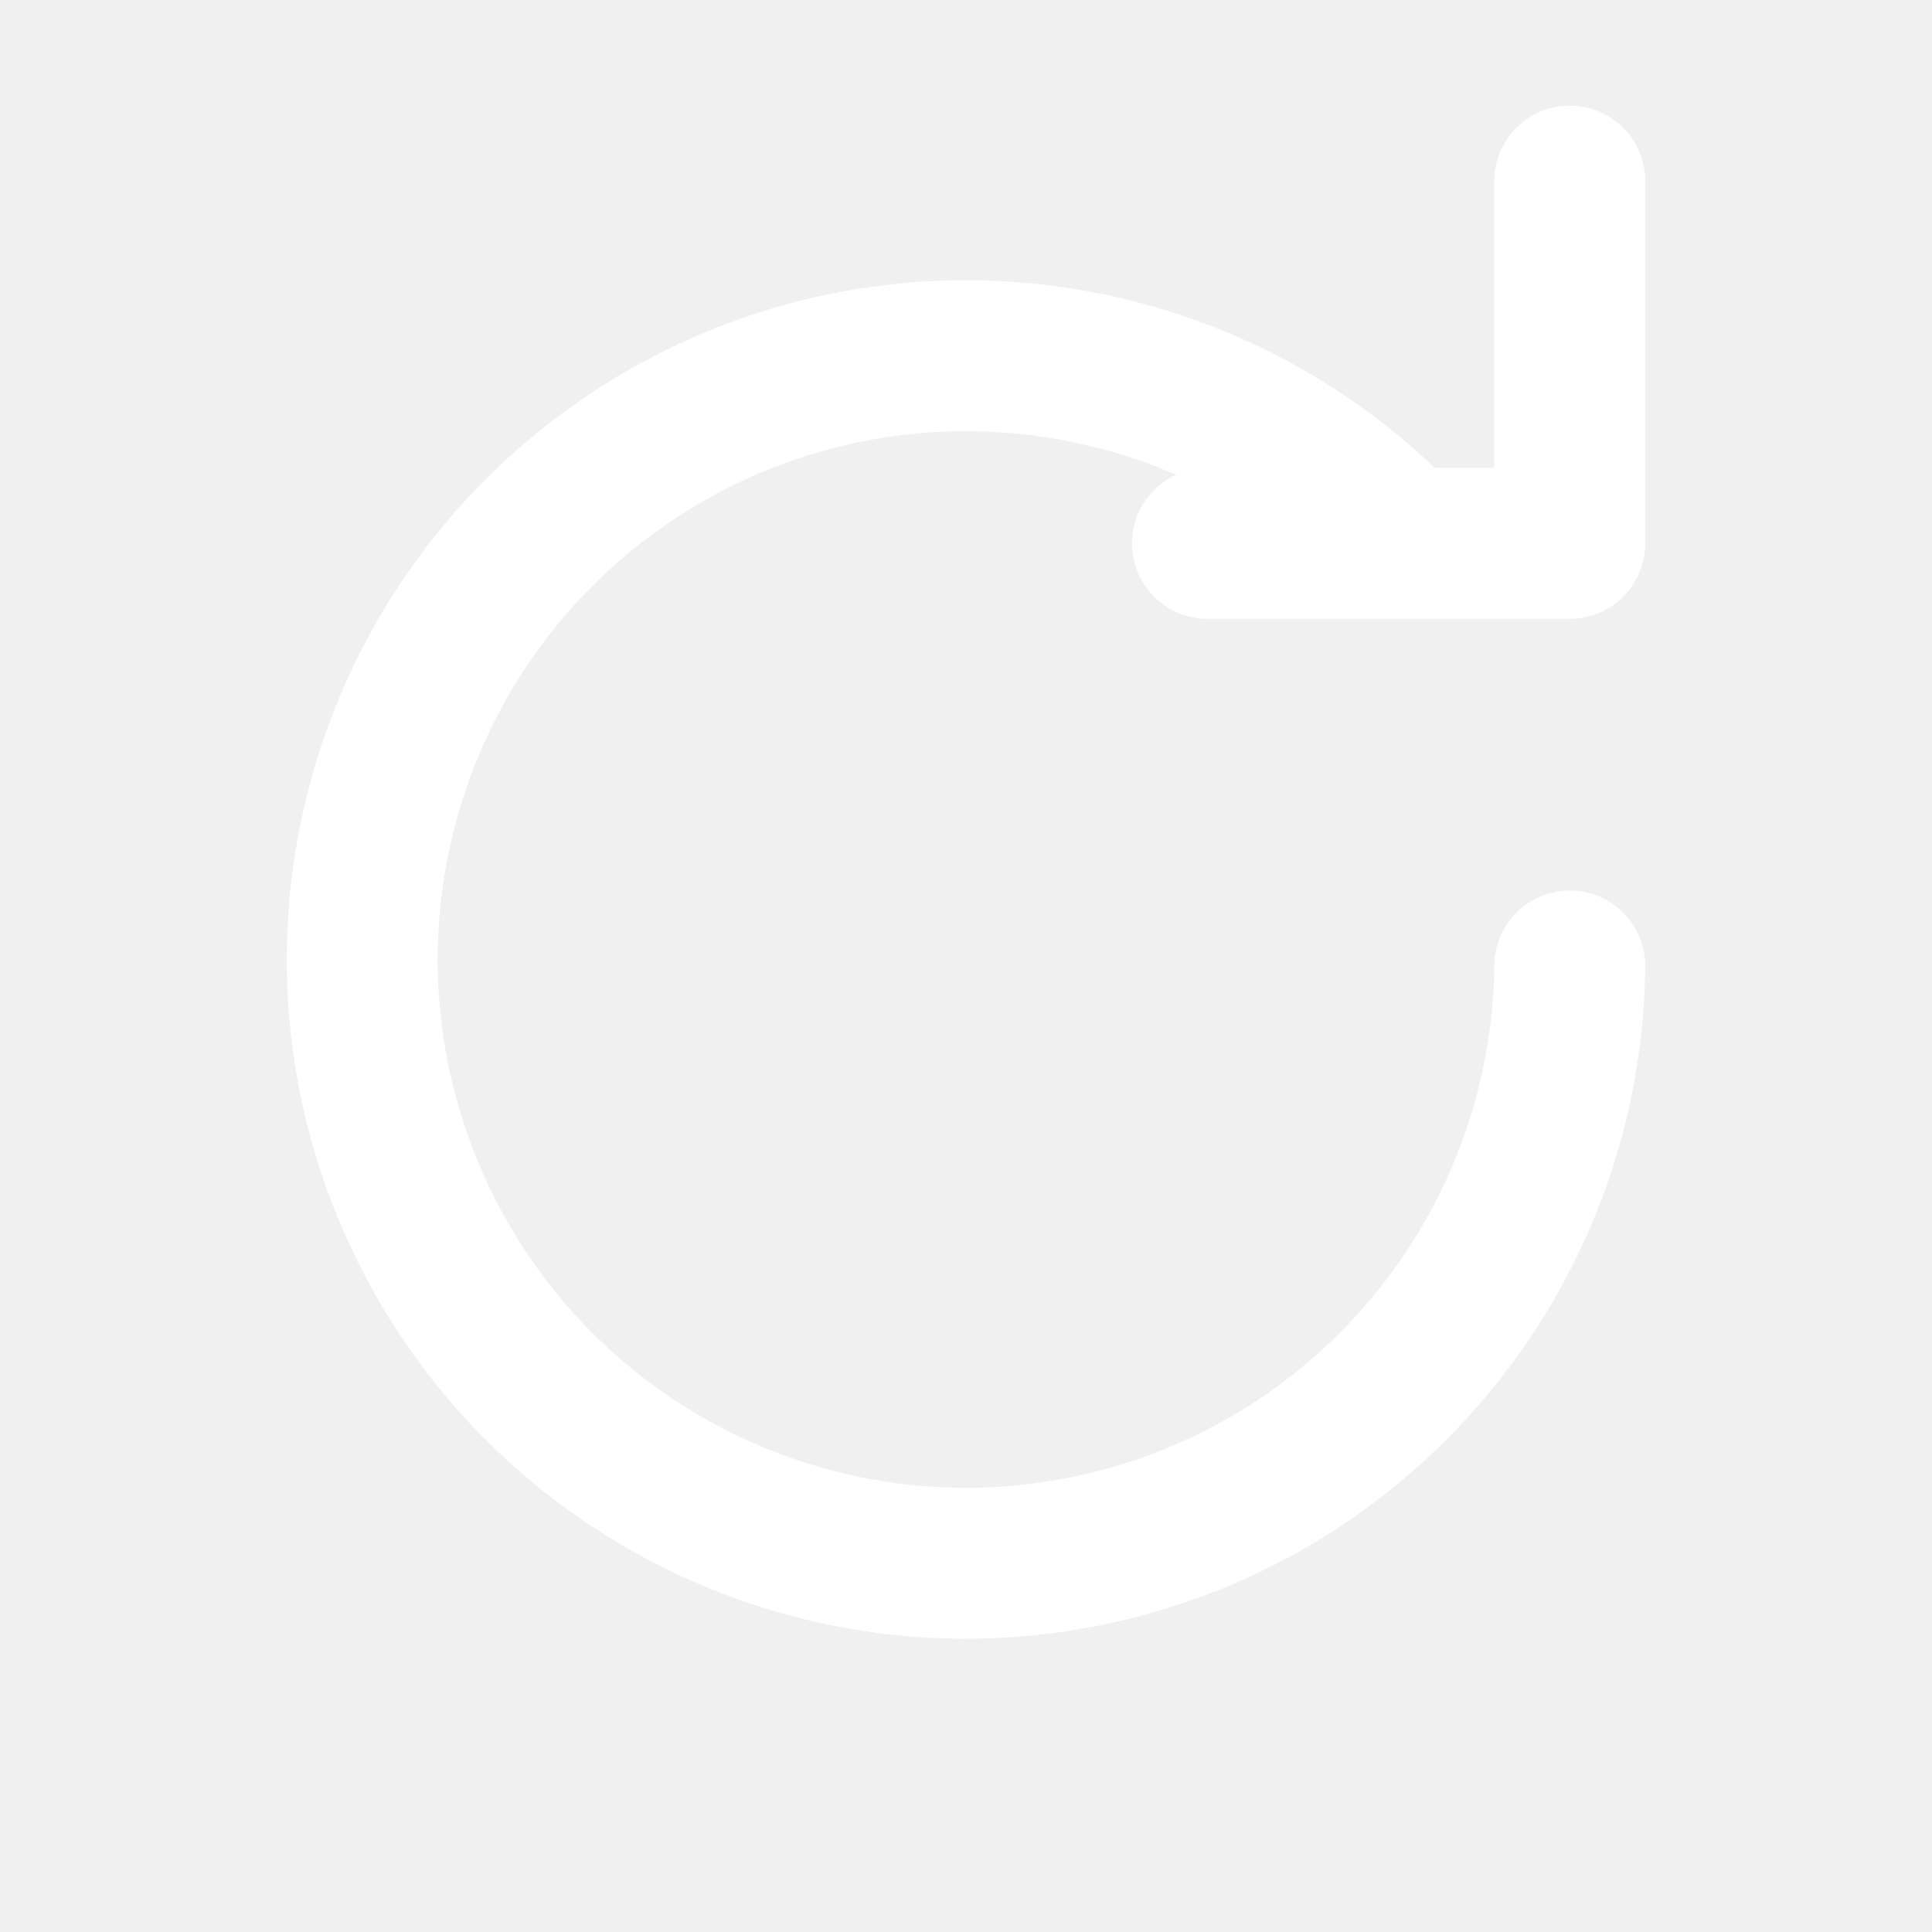
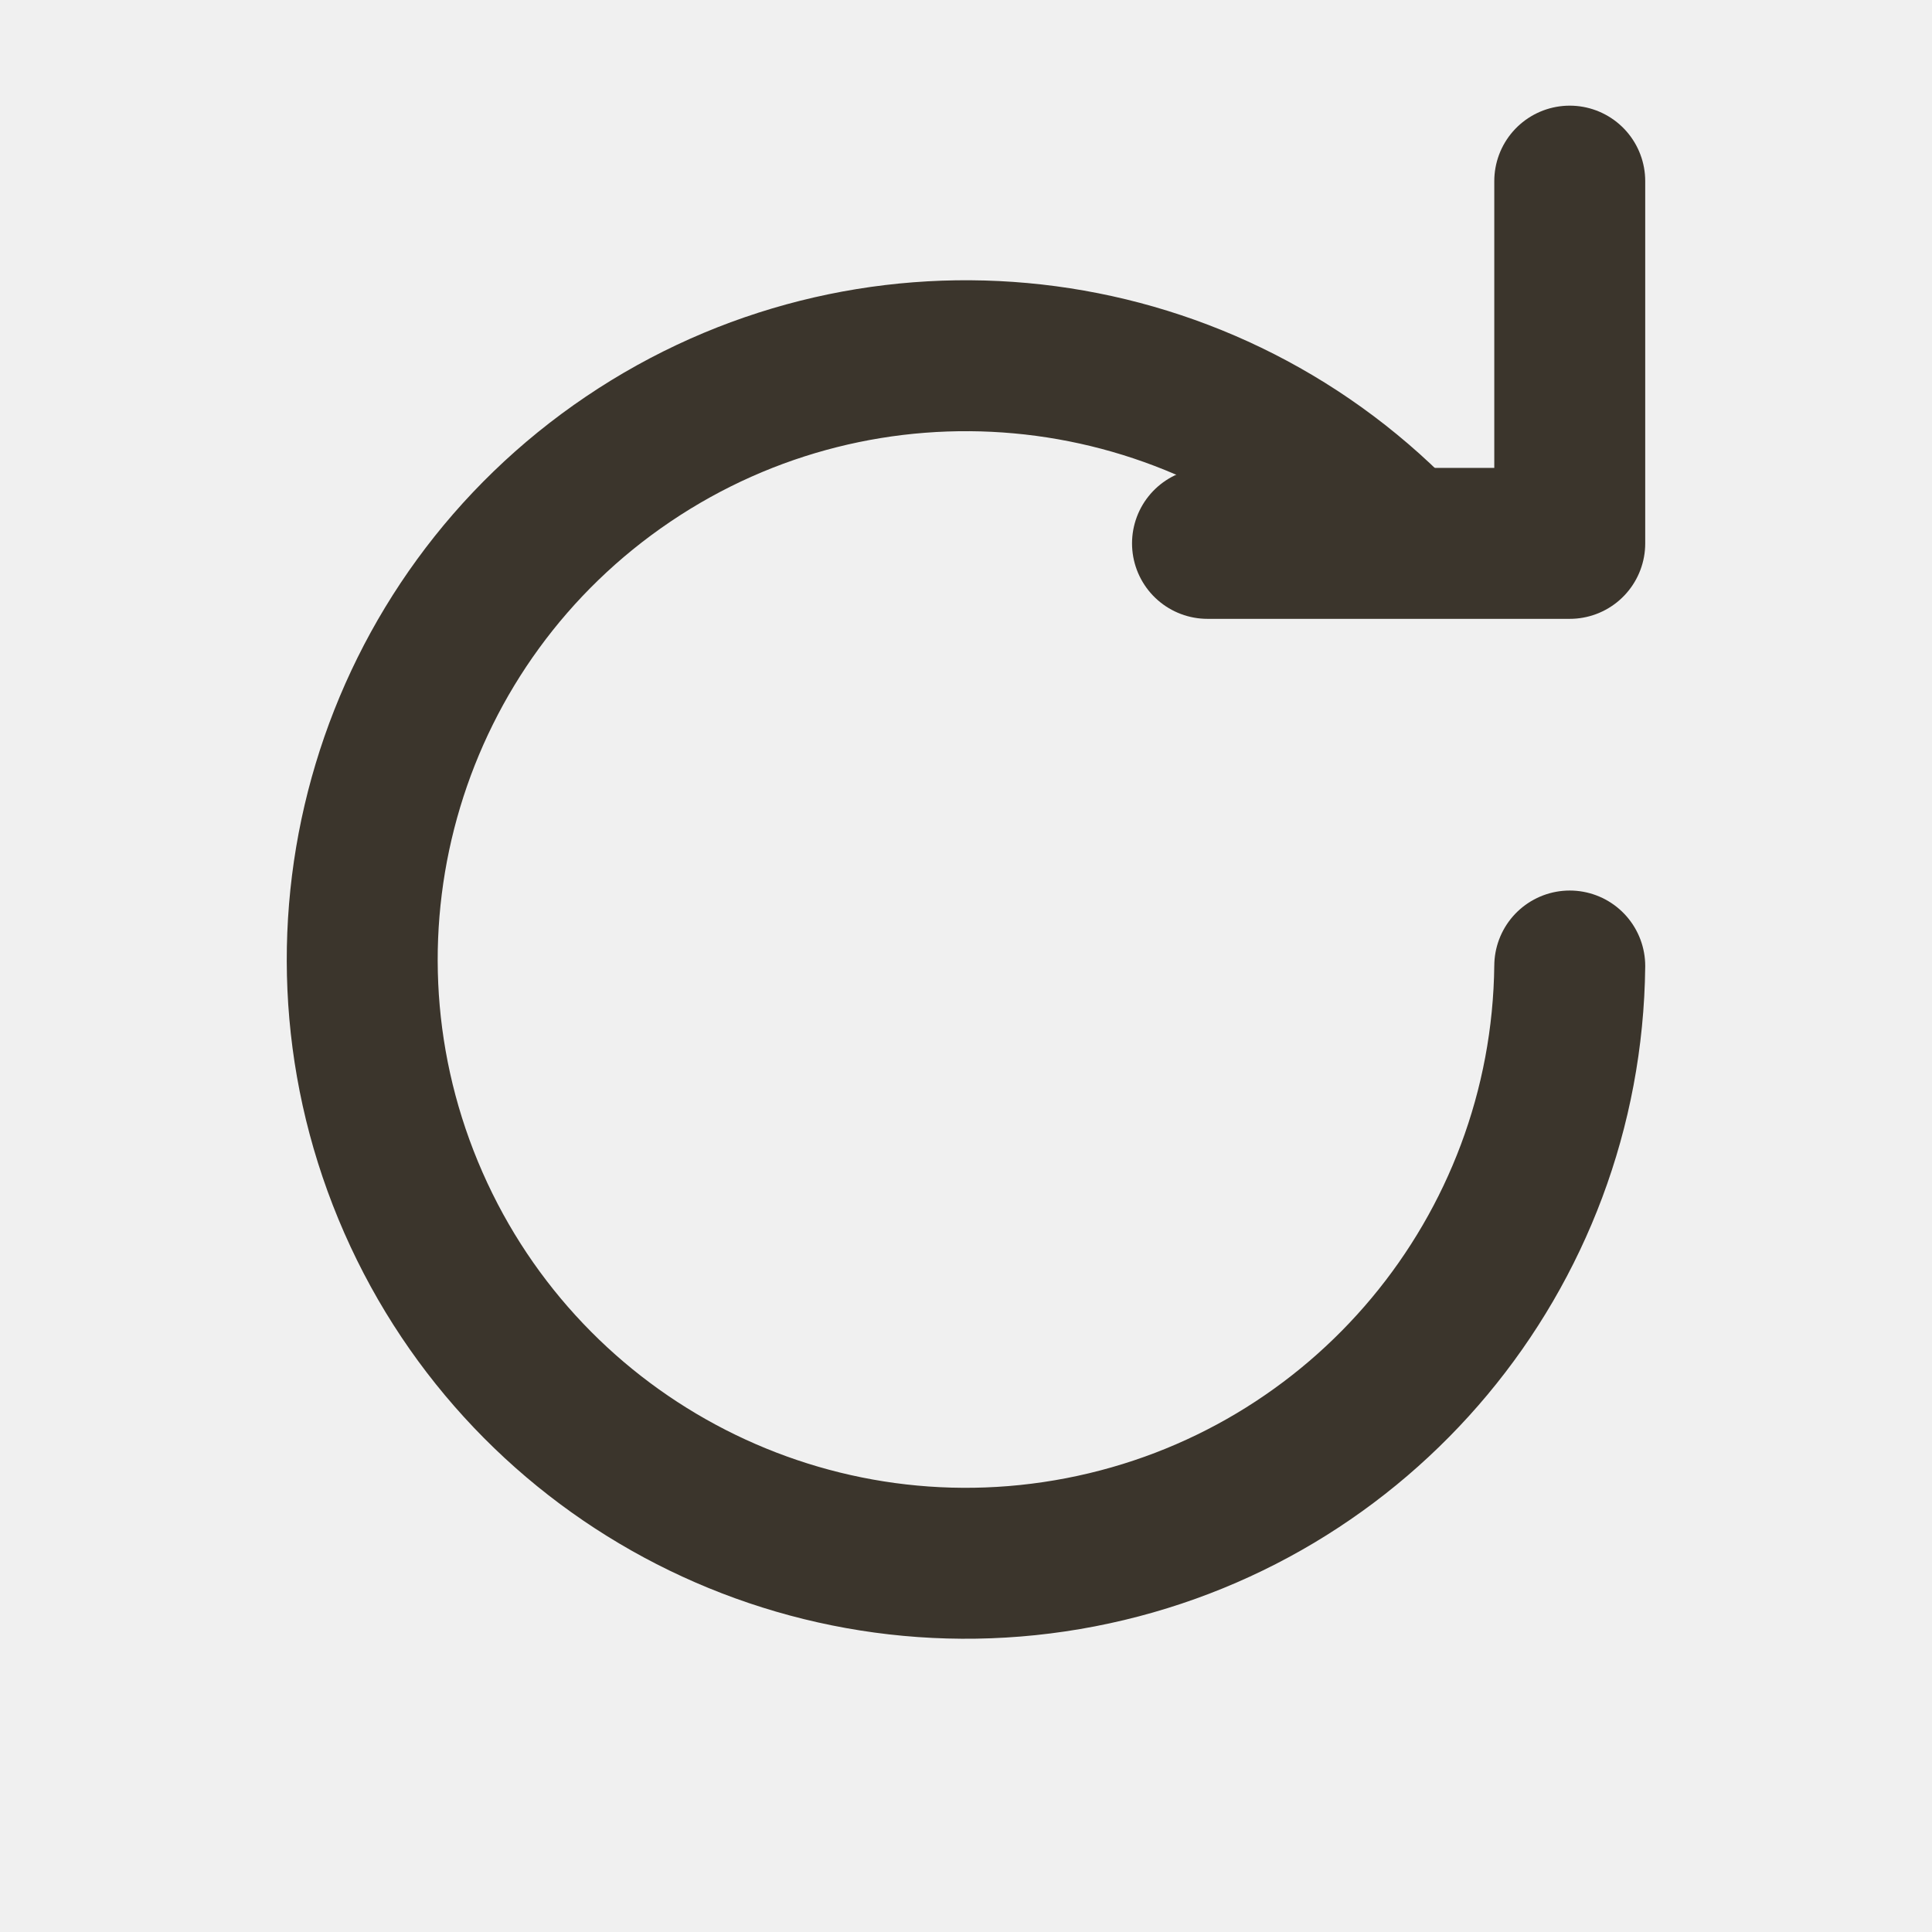
<svg xmlns="http://www.w3.org/2000/svg" viewBox="0 0 64 64">
-   <path d="M52 32a20 20 0 1 1-6-14.5" fill="none" stroke="#fff" stroke-width="5" stroke-linecap="round" />
-   <path d="M52 6v12H40" fill="none" stroke="#fff" stroke-width="5" stroke-linecap="round" stroke-linejoin="round" />
+   <path d="M52 32a20 20 0 1 1-6-14.5" fill="none" stroke="#3b352c" stroke-width="5" stroke-linecap="round" />
+   <path d="M52 6v12H40" fill="none" stroke="#3b352c" stroke-width="5" stroke-linecap="round" stroke-linejoin="round" />
</svg>
